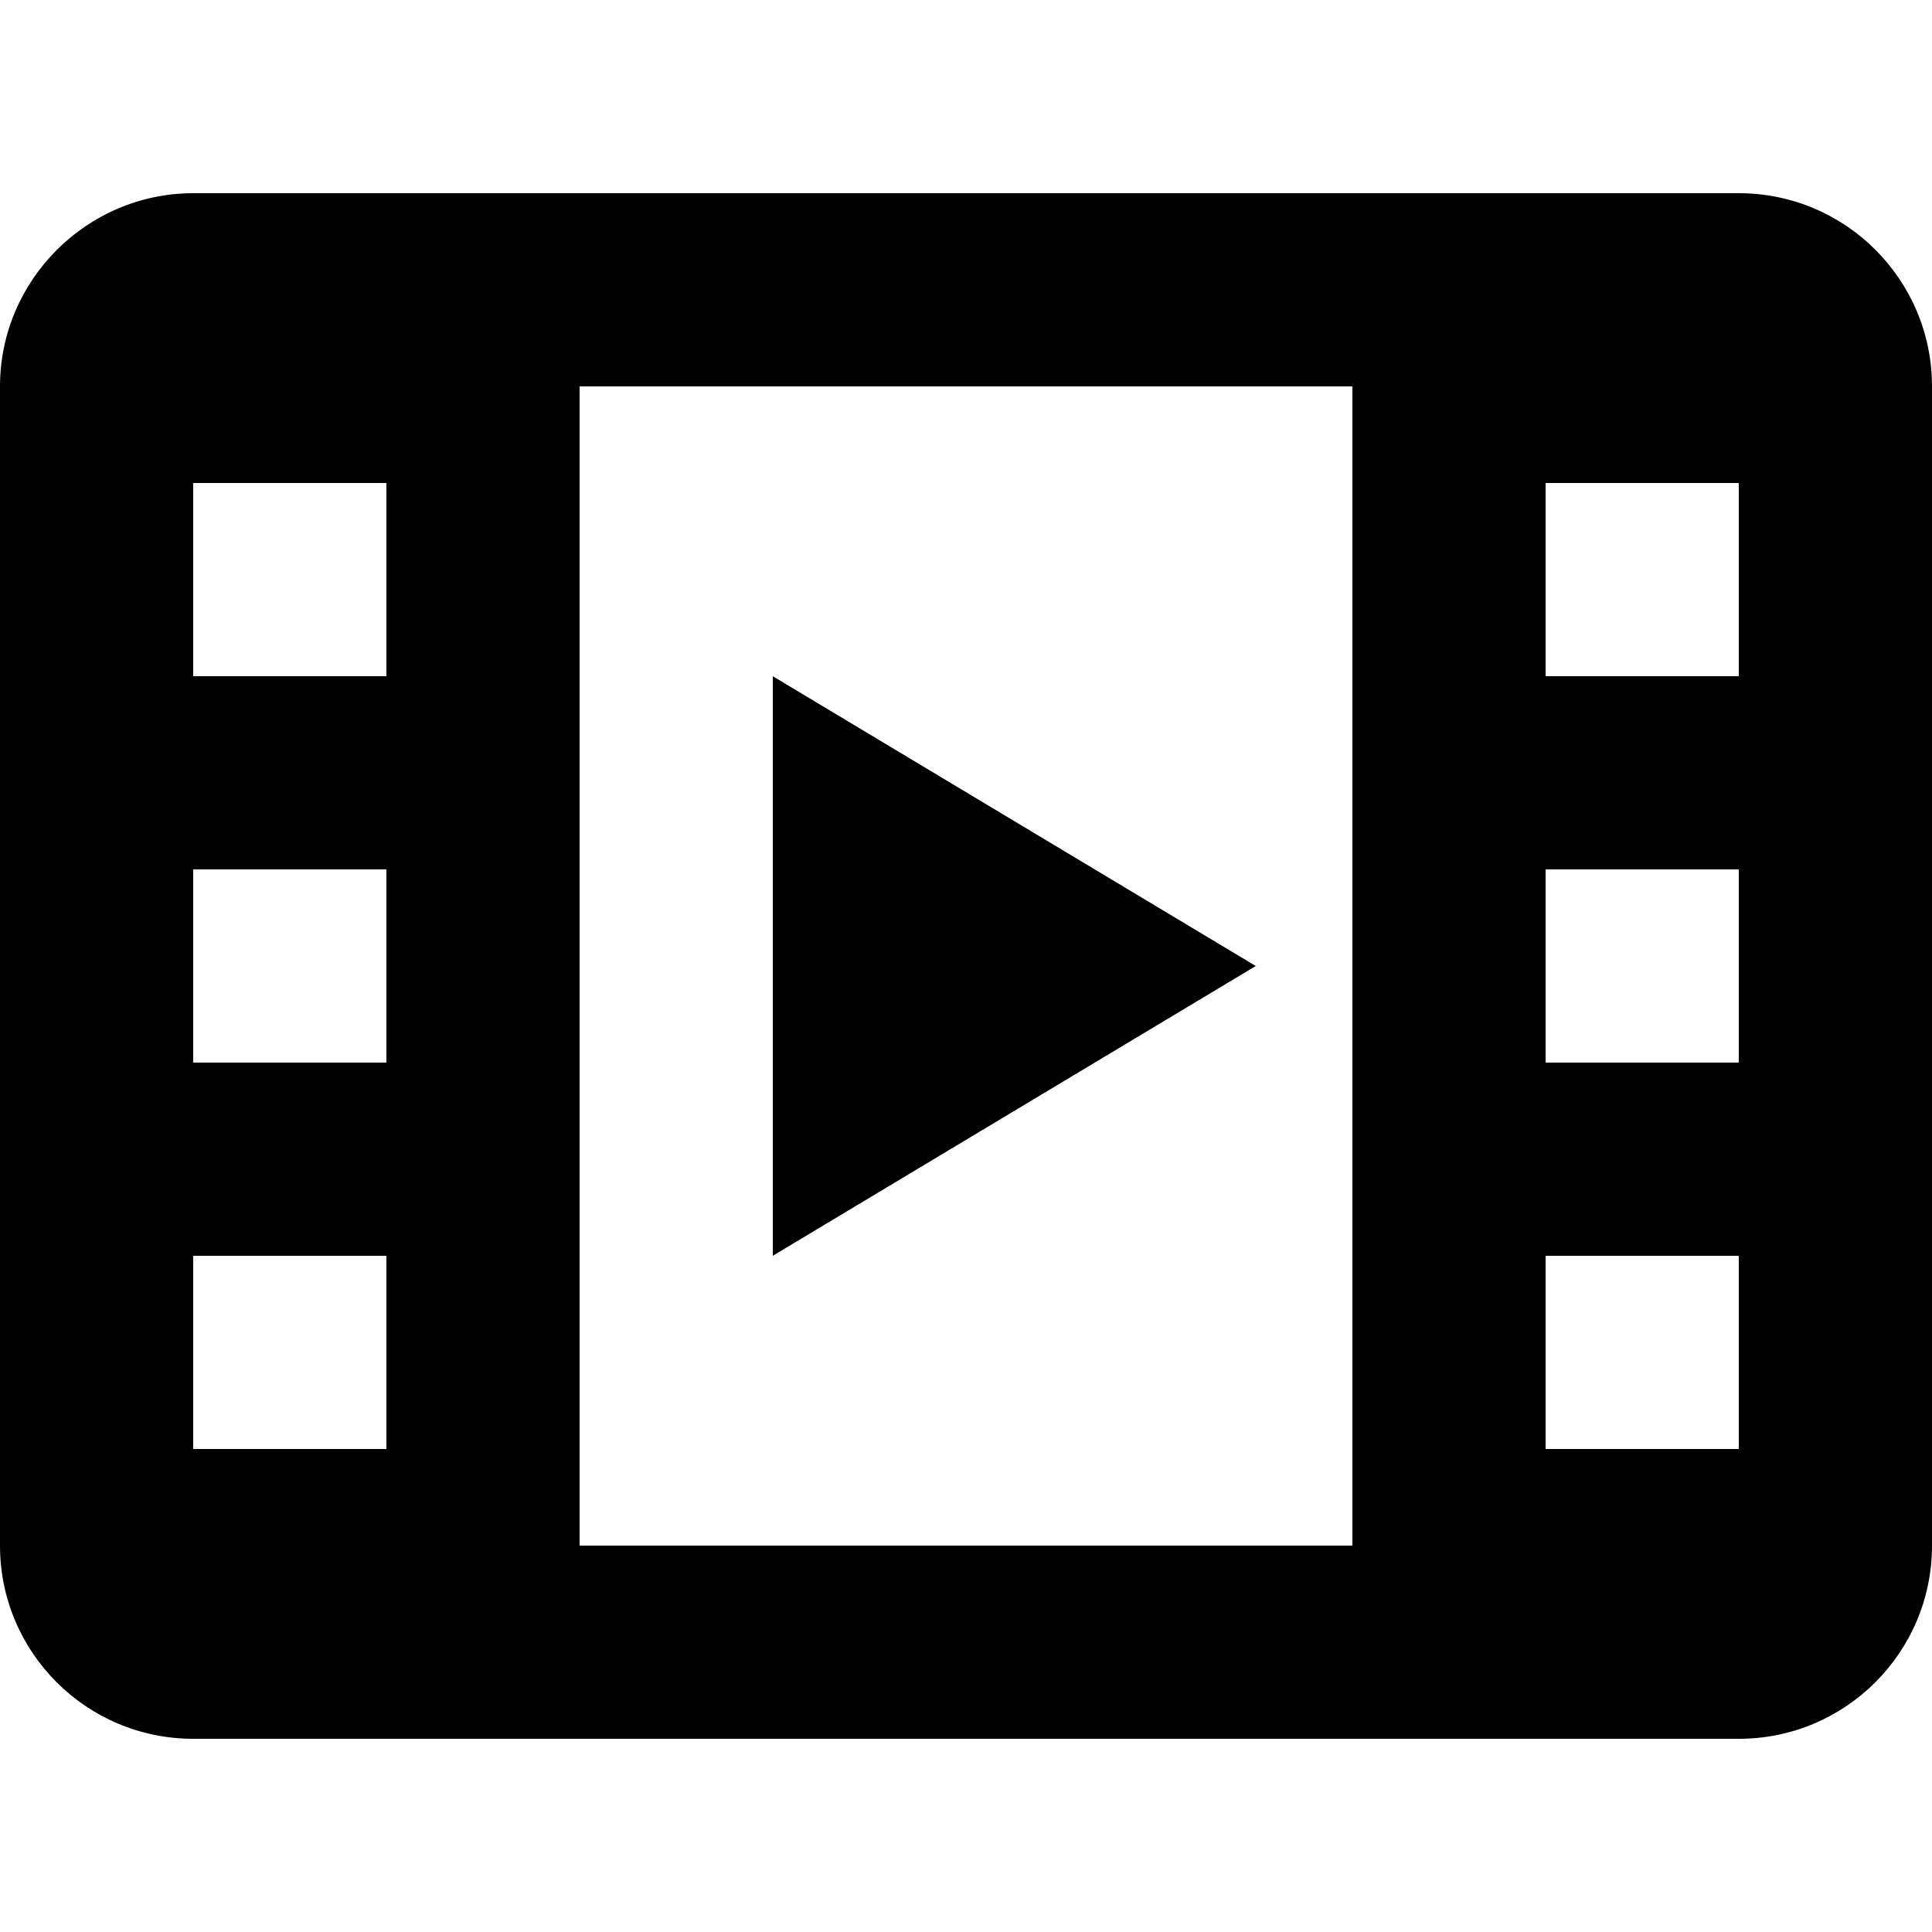
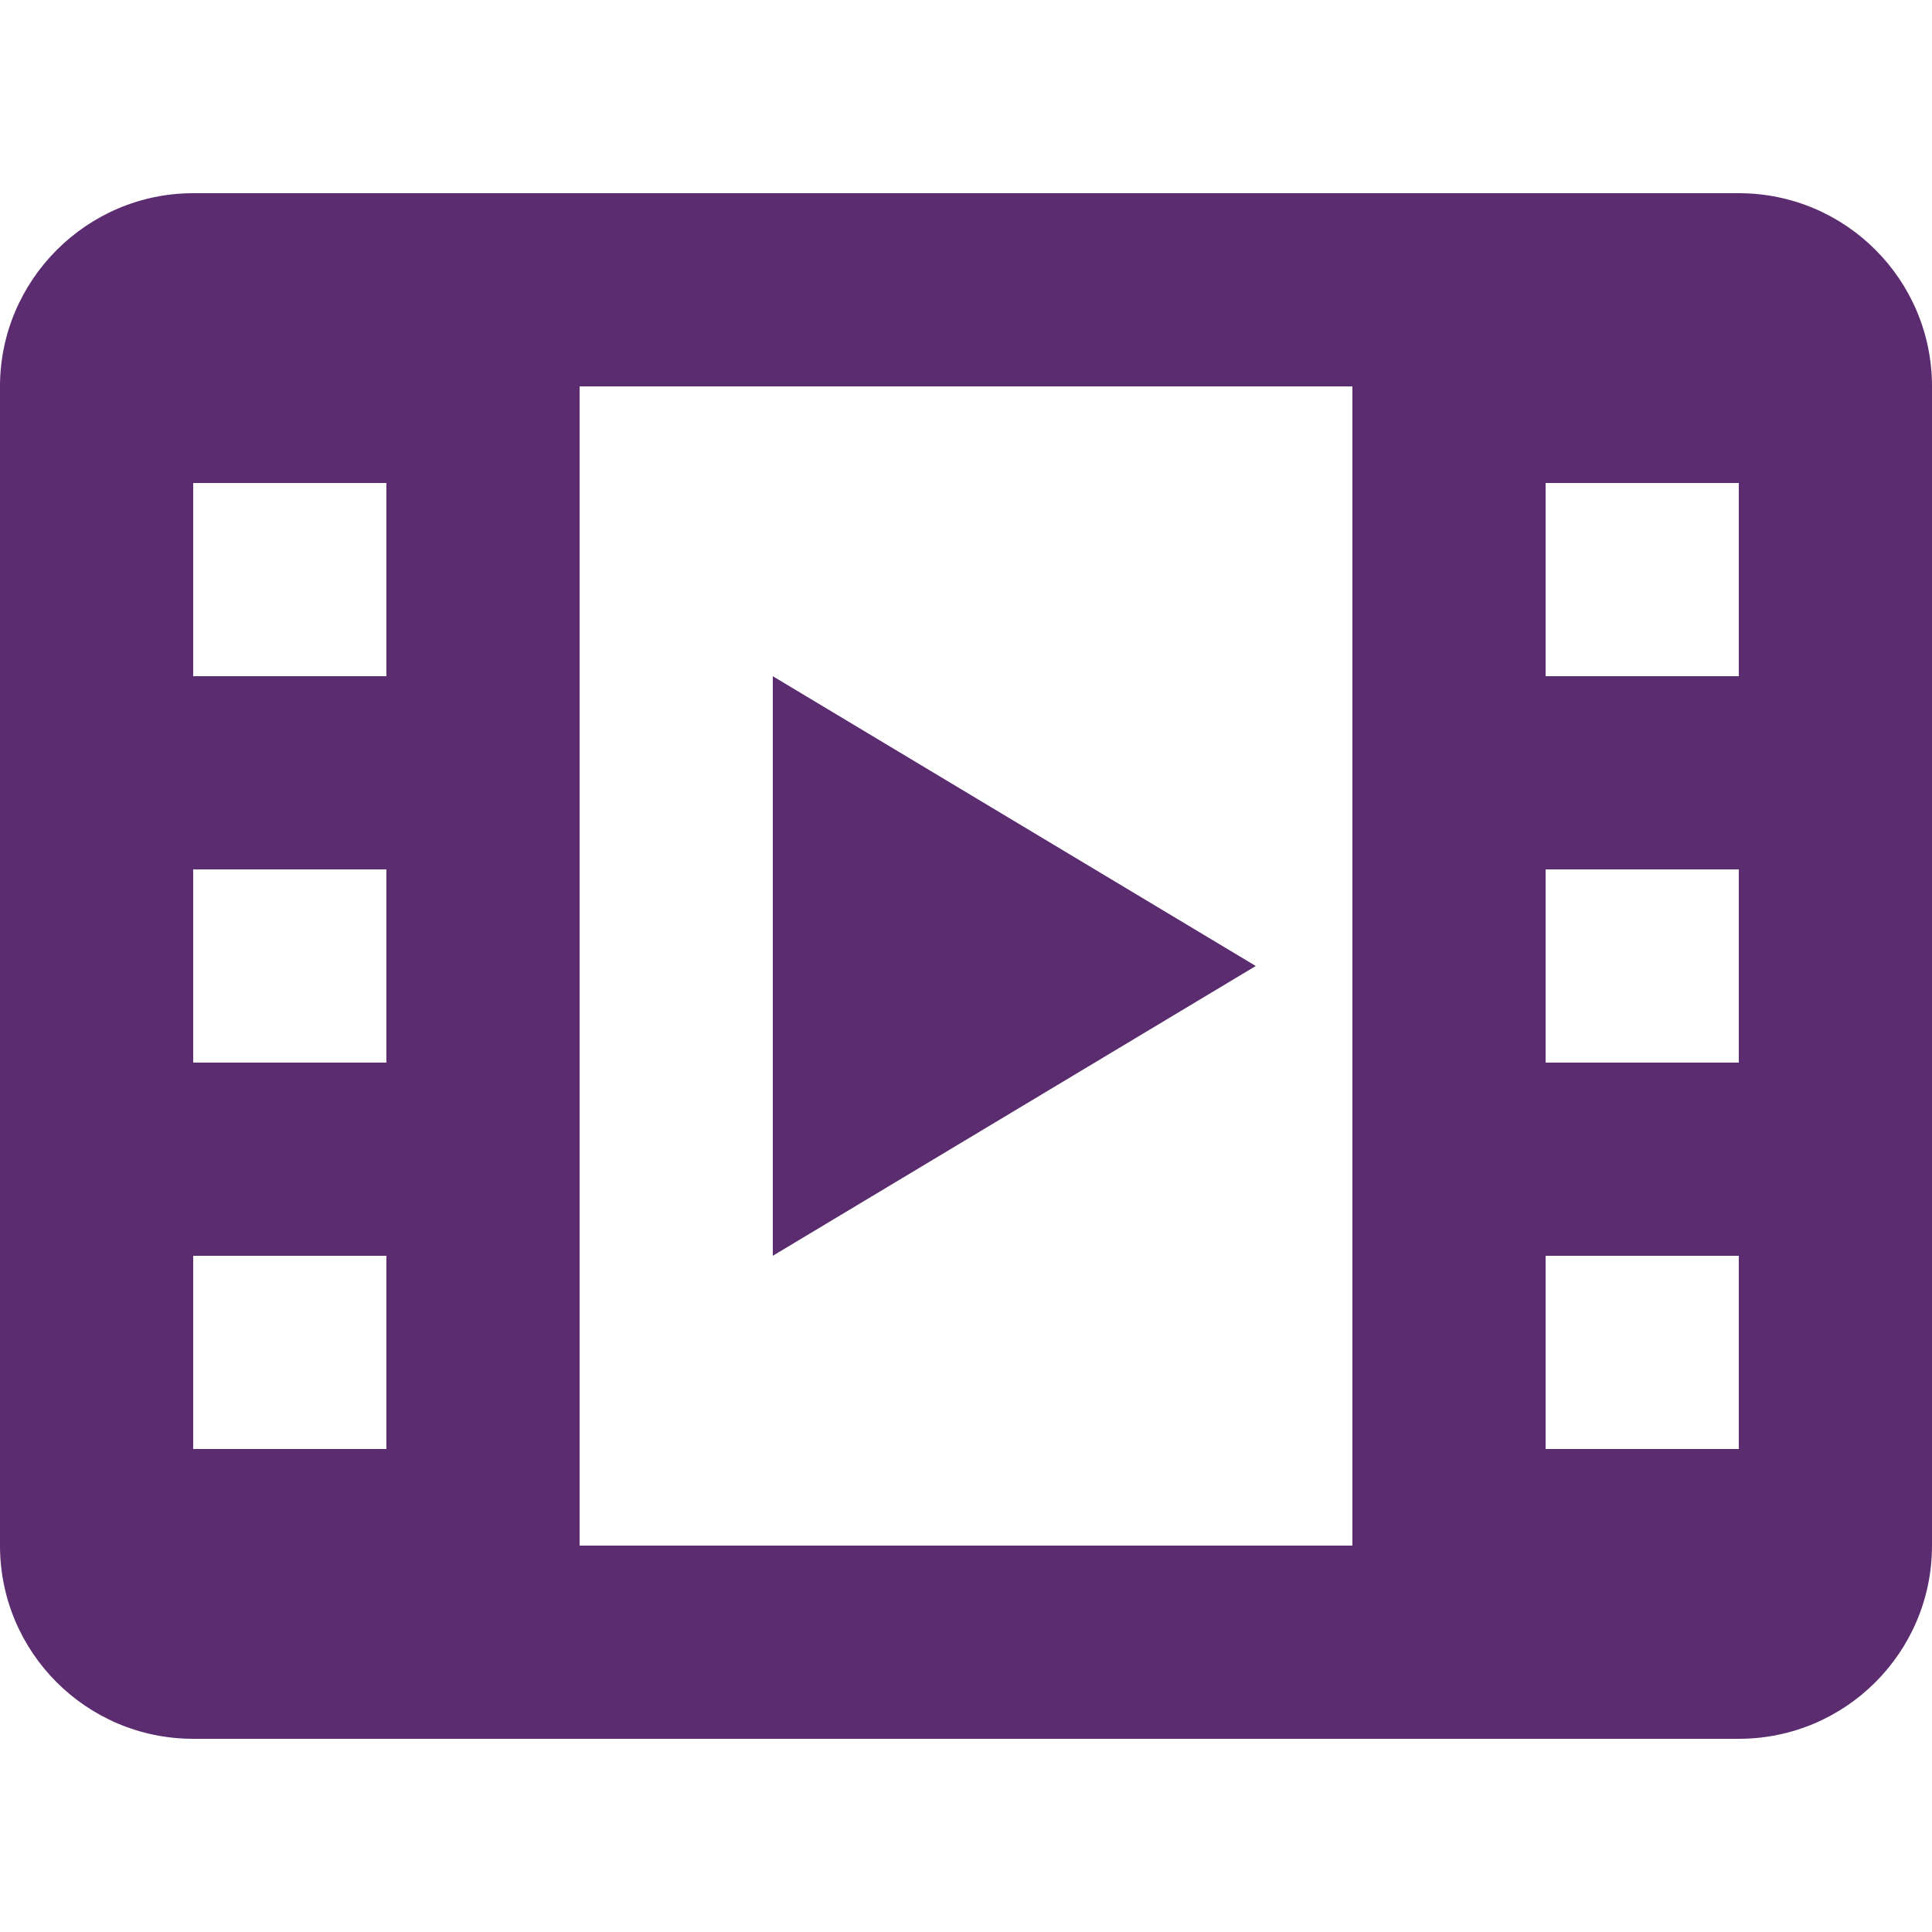
<svg width="20px" height="20px" viewBox="0 0 20 20" id="film">
-   <path d="M0 4c0-1.1.9-2 2-2h16a2 2 0 0 1 2 2v12a2 2 0 0 1-2 2H2a2 2 0 0 1-2-2V4zm6 0v12h8V4H6zM2 5v2h2V5H2zm0 4v2h2V9H2zm0 4v2h2v-2H2zm14-8v2h2V5h-2zm0 4v2h2V9h-2zm0 4v2h2v-2h-2zM8 7l5 3-5 3V7z" />
+   <path fill="#5B2C6F" d="M0 4c0-1.1.9-2 2-2h16a2 2 0 0 1 2 2v12a2 2 0 0 1-2 2H2a2 2 0 0 1-2-2V4zm6 0v12h8V4H6zM2 5v2h2V5H2zm0 4v2h2V9H2zm0 4v2h2v-2H2zm14-8v2h2V5h-2zm0 4v2h2V9h-2zm0 4v2h2v-2h-2zM8 7l5 3-5 3V7z" />
</svg>
